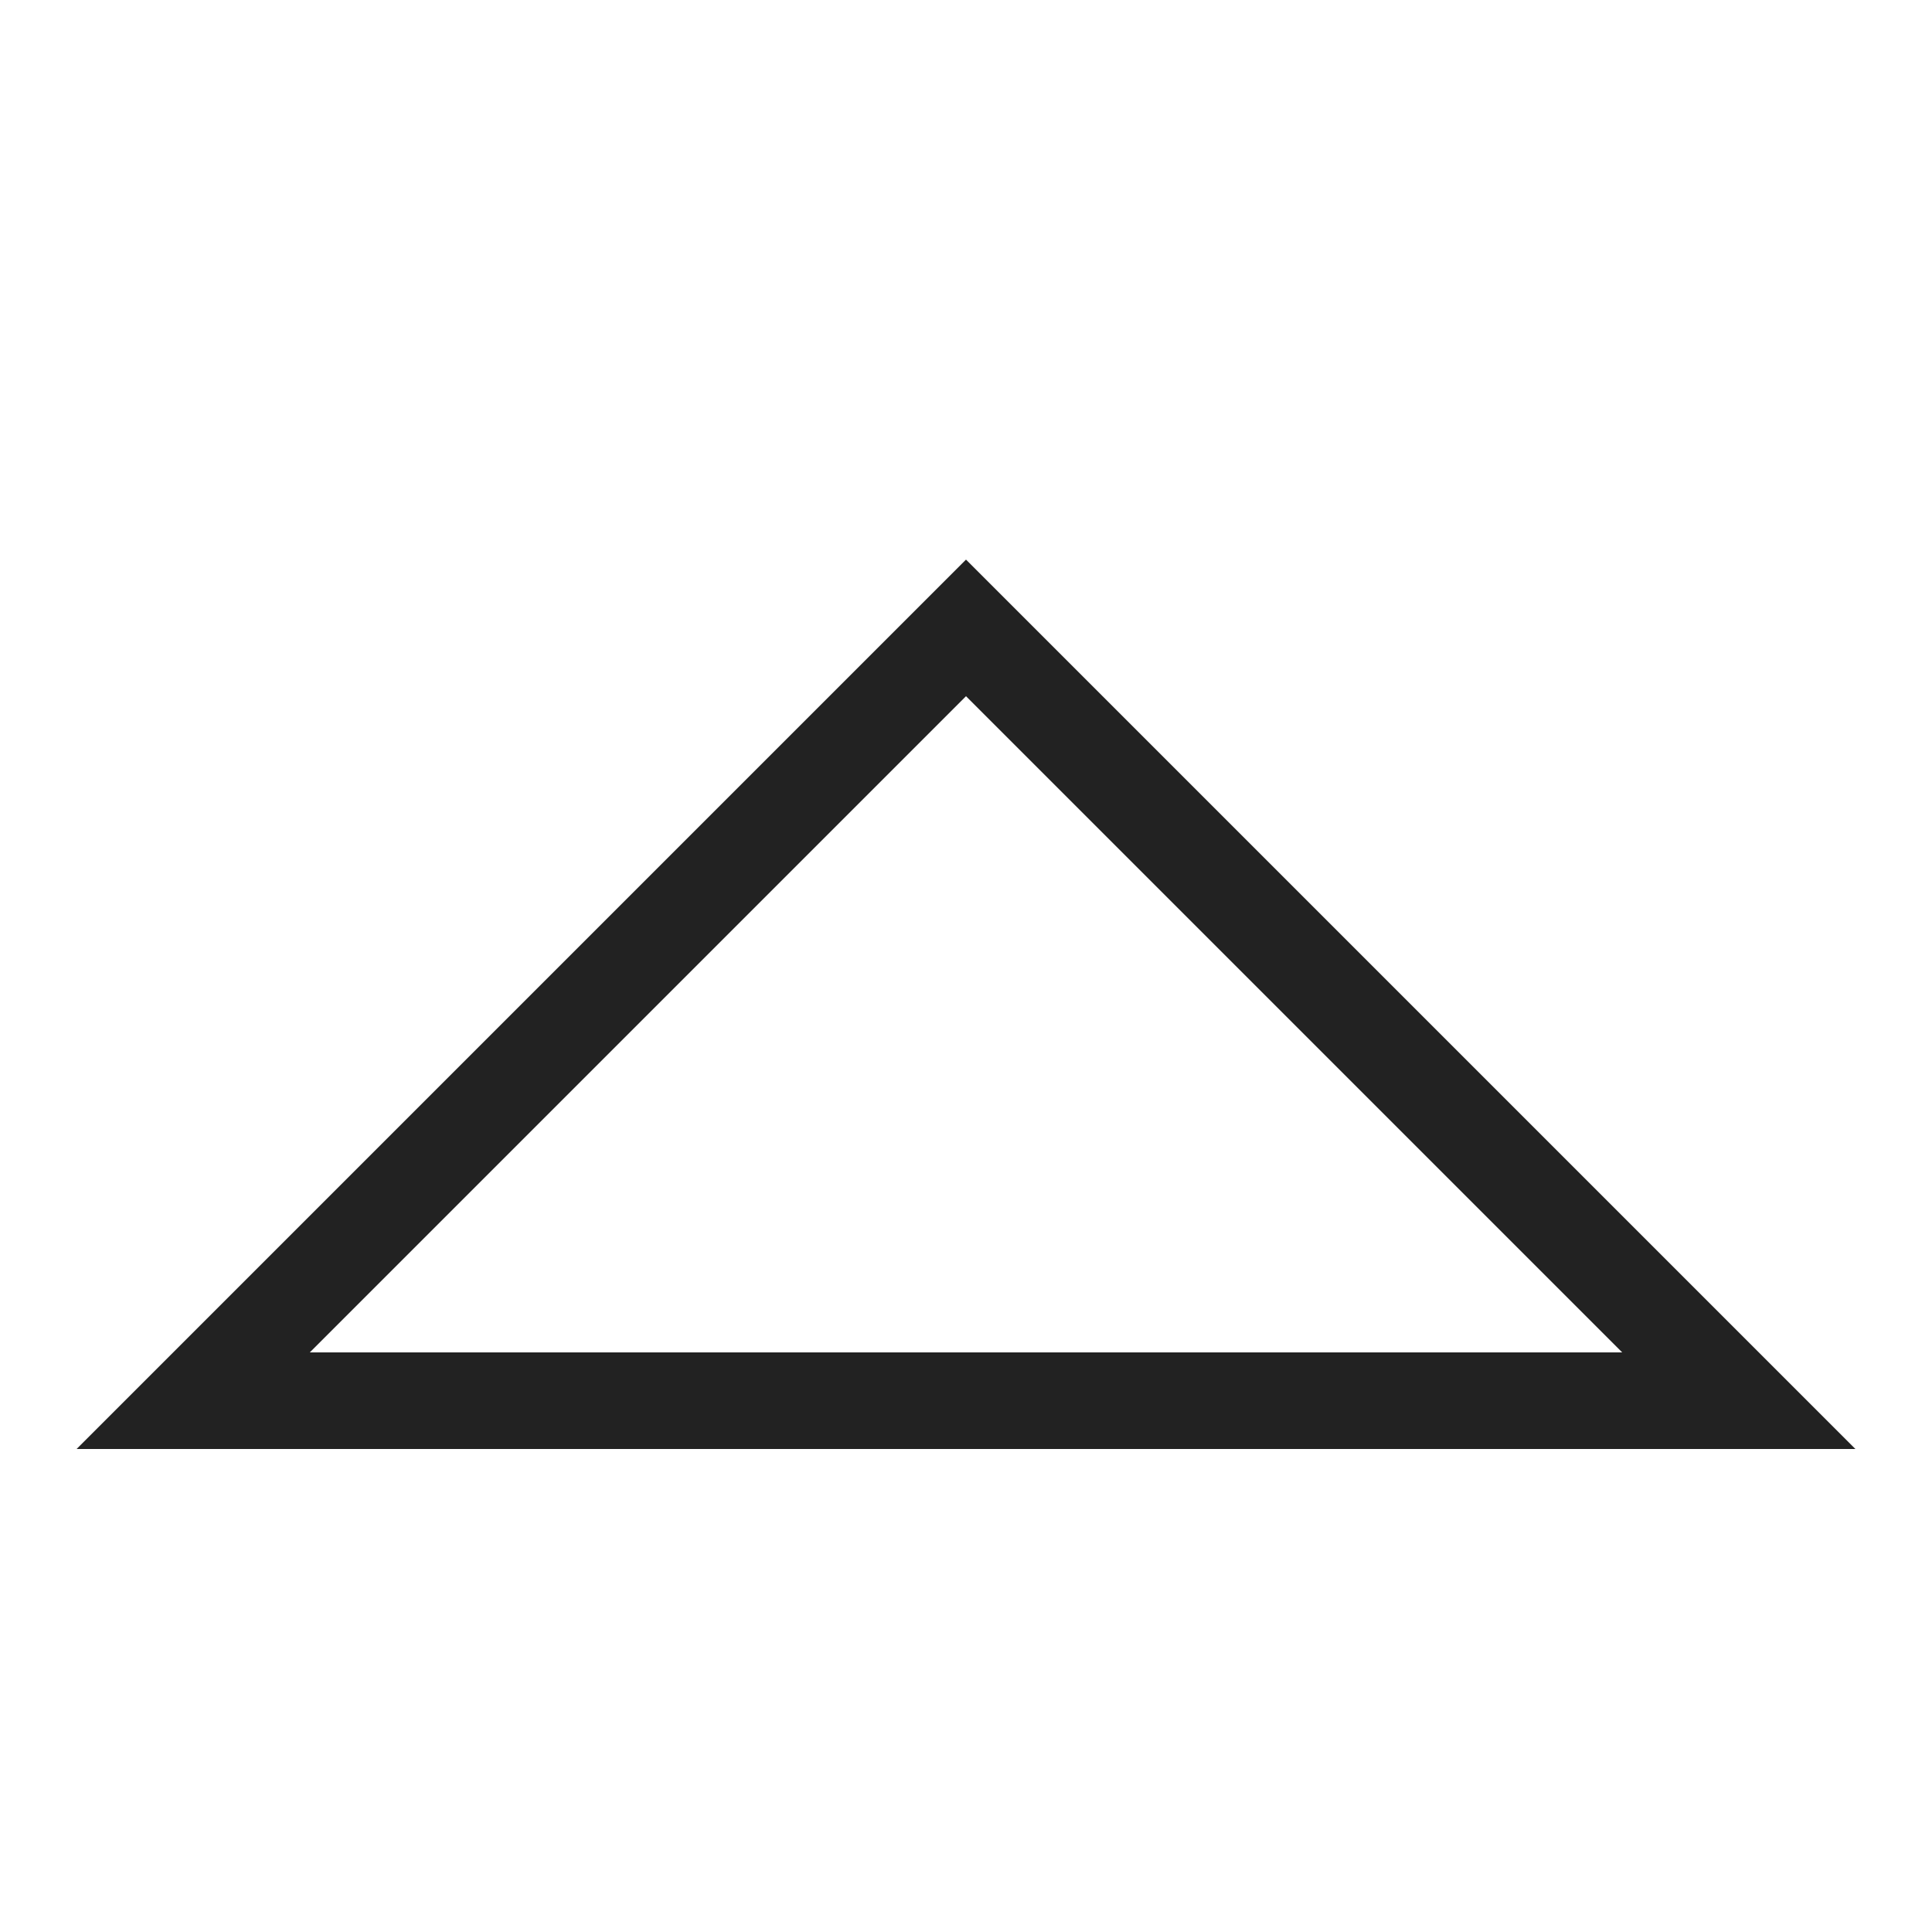
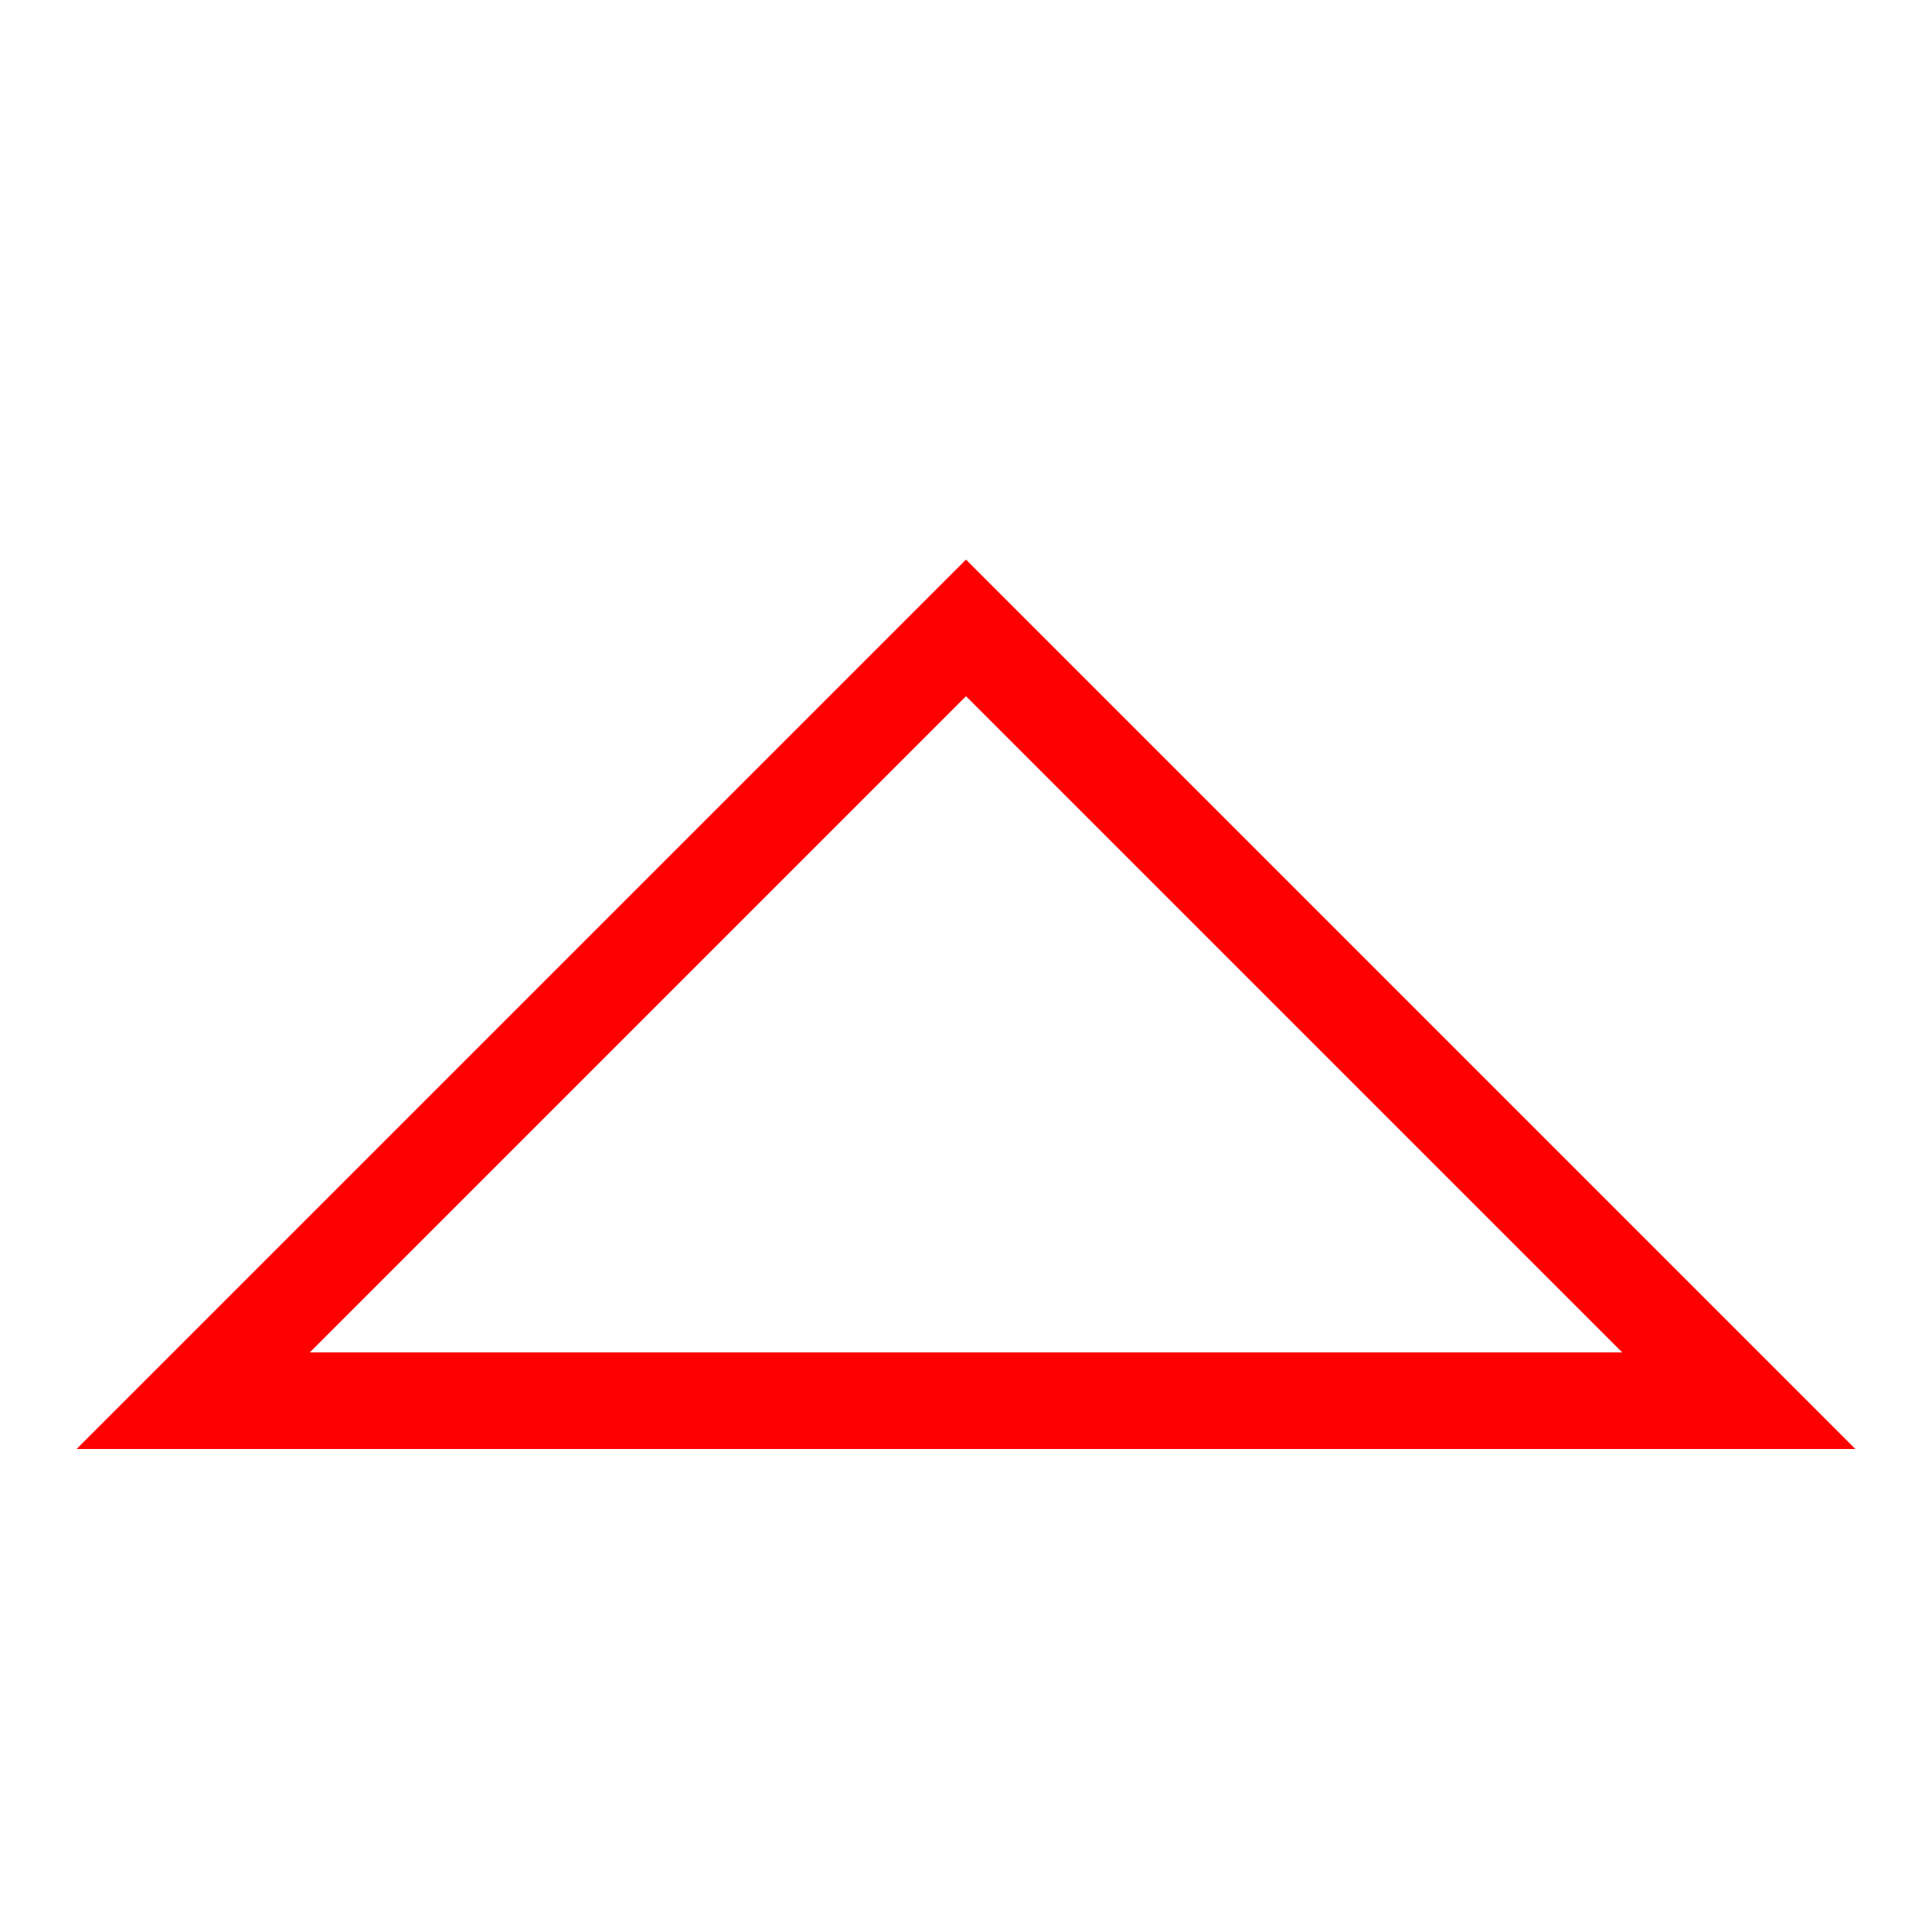
- <svg xmlns="http://www.w3.org/2000/svg" width="800px" height="800px" viewBox="0 0 20 20" version="1.1">
+ <svg xmlns="http://www.w3.org/2000/svg" width="75px" height="75px" viewBox="0 0 20 20" version="1.1">
  <g id="layer1">
-     <path d="M 10 5.793 L 0.793 15 L 19.207 15 L 10 5.793 z M 10 7.207 L 16.793 14 L 3.207 14 L 10 7.207 z " style="fill:#222222; fill-opacity:1; stroke:none; stroke-width:0px;" />
+     <path d="M 10 5.793 L 0.793 15 L 19.207 15 L 10 5.793 z M 10 7.207 L 16.793 14 L 3.207 14 L 10 7.207 z " style="fill:#ff0000; fill-opacity:1; stroke:none; stroke-width:0px;" />
  </g>
</svg>
